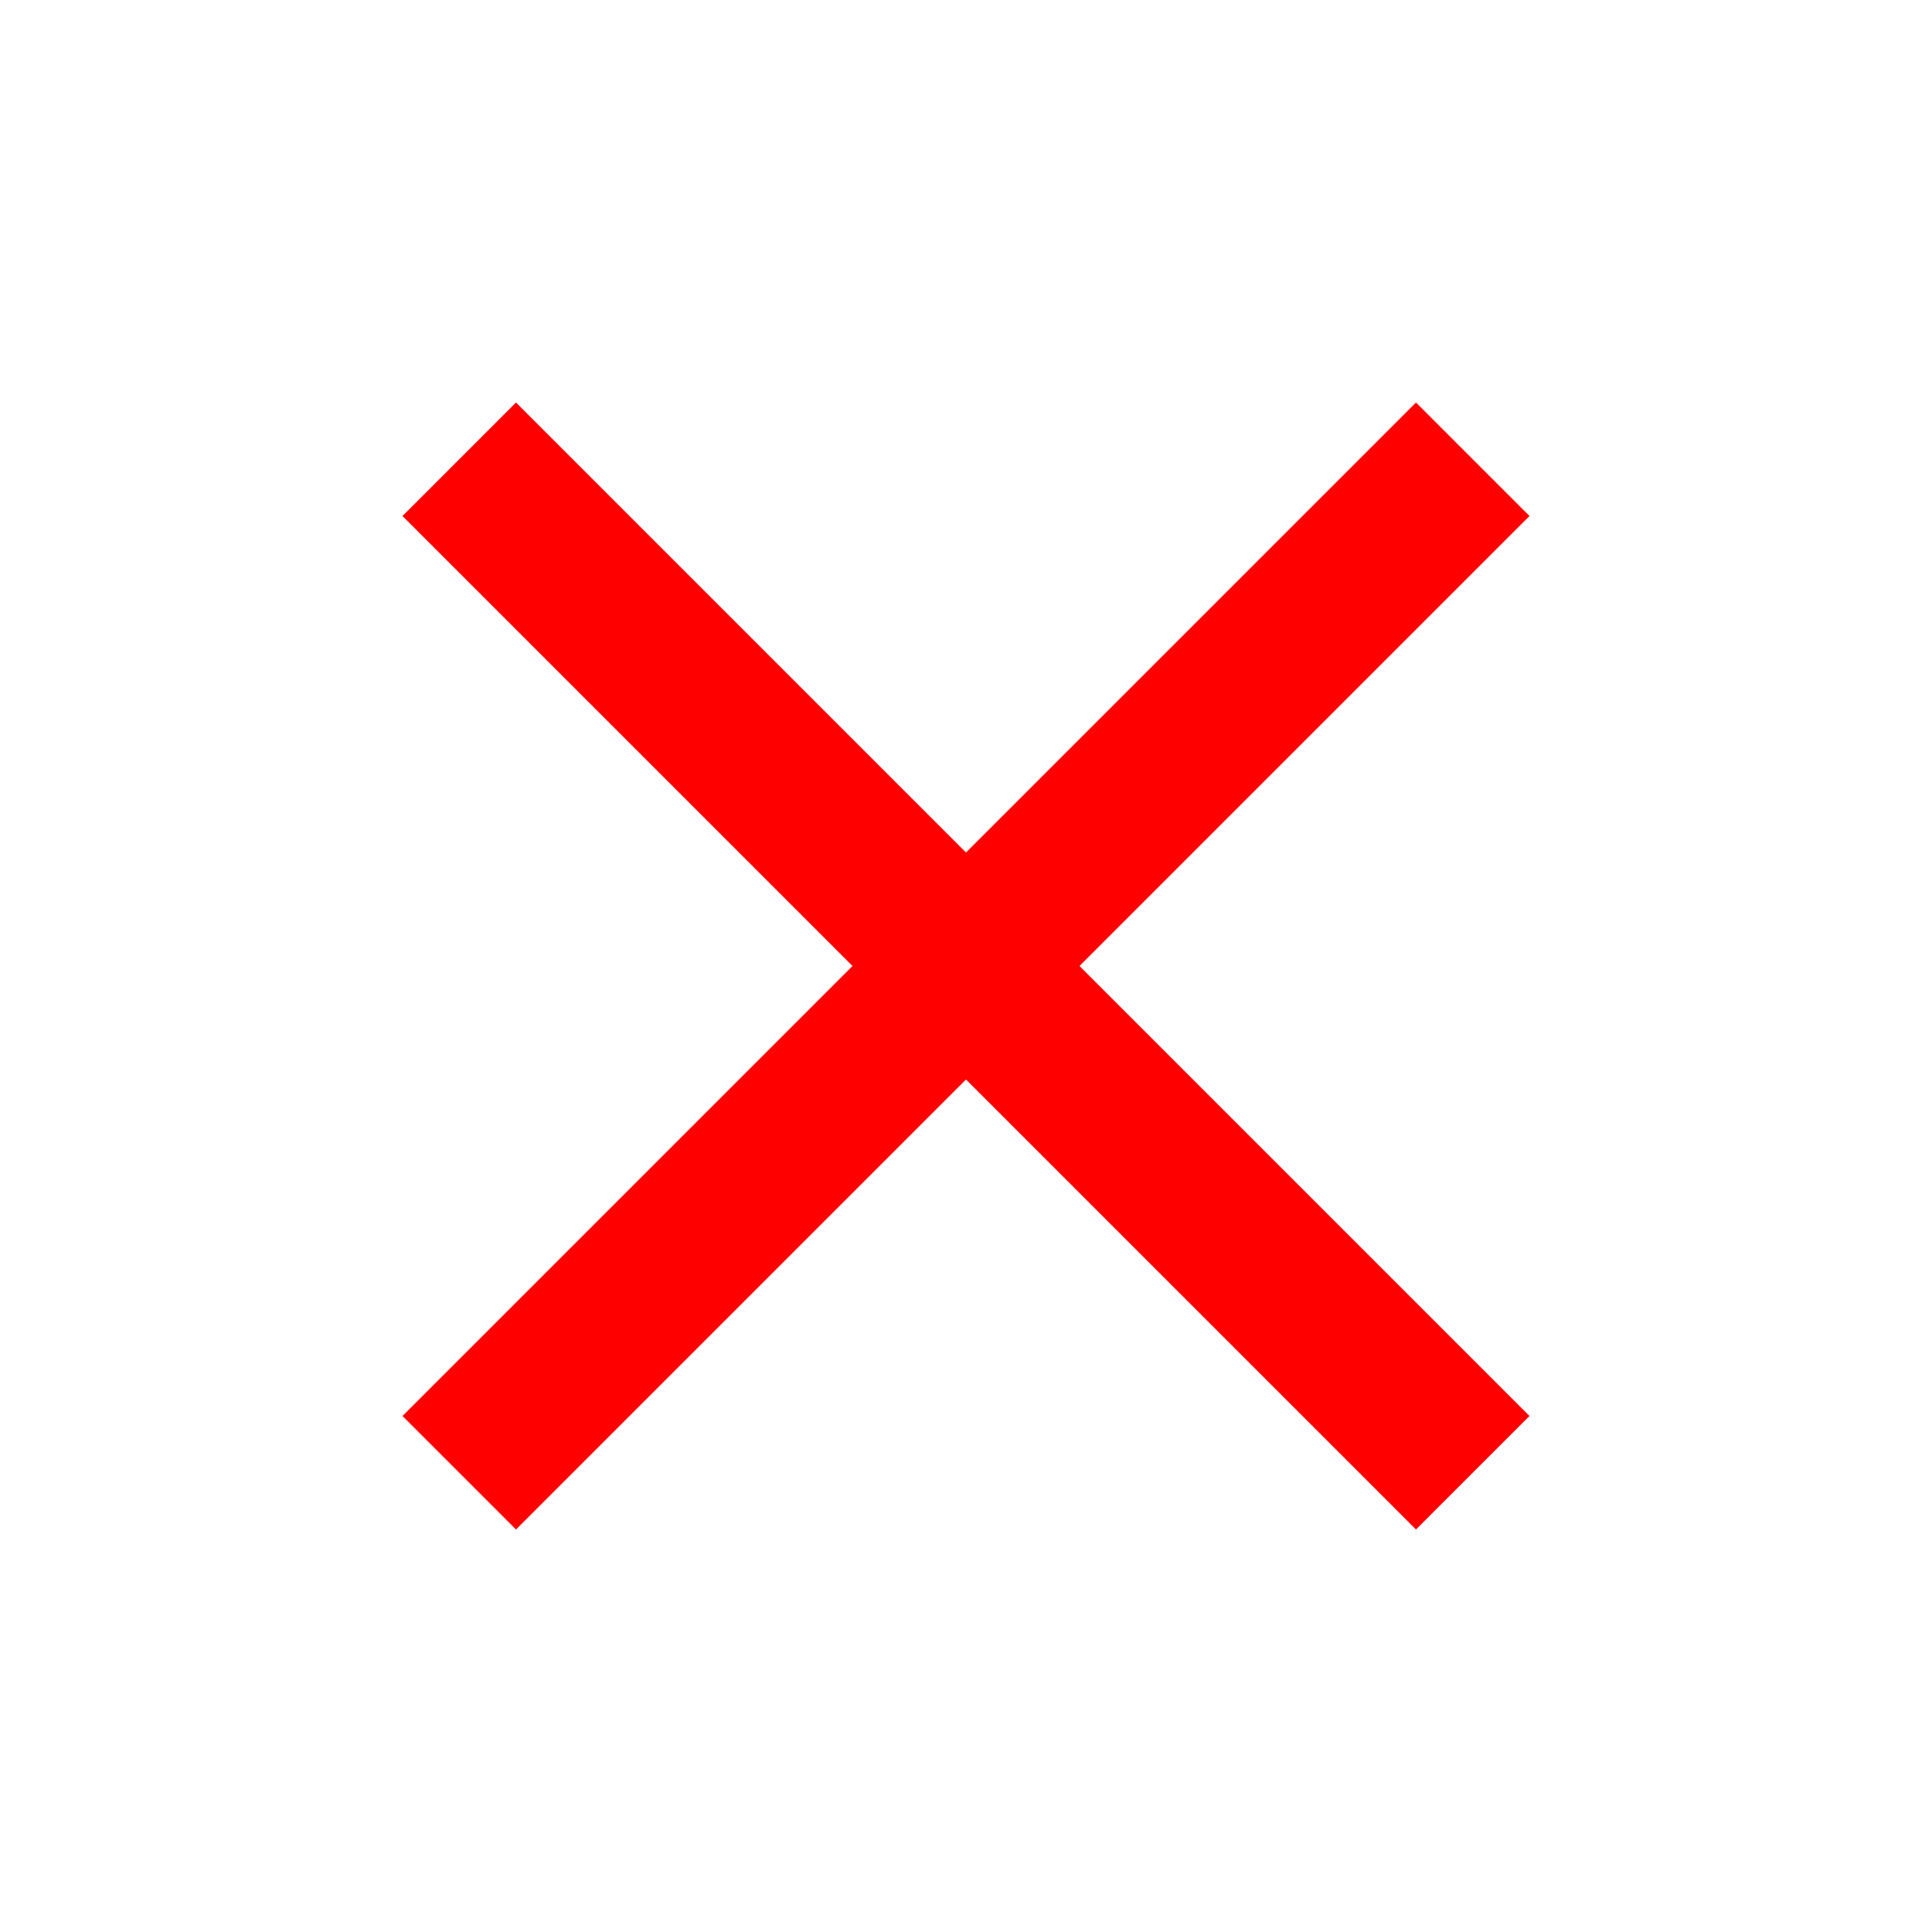
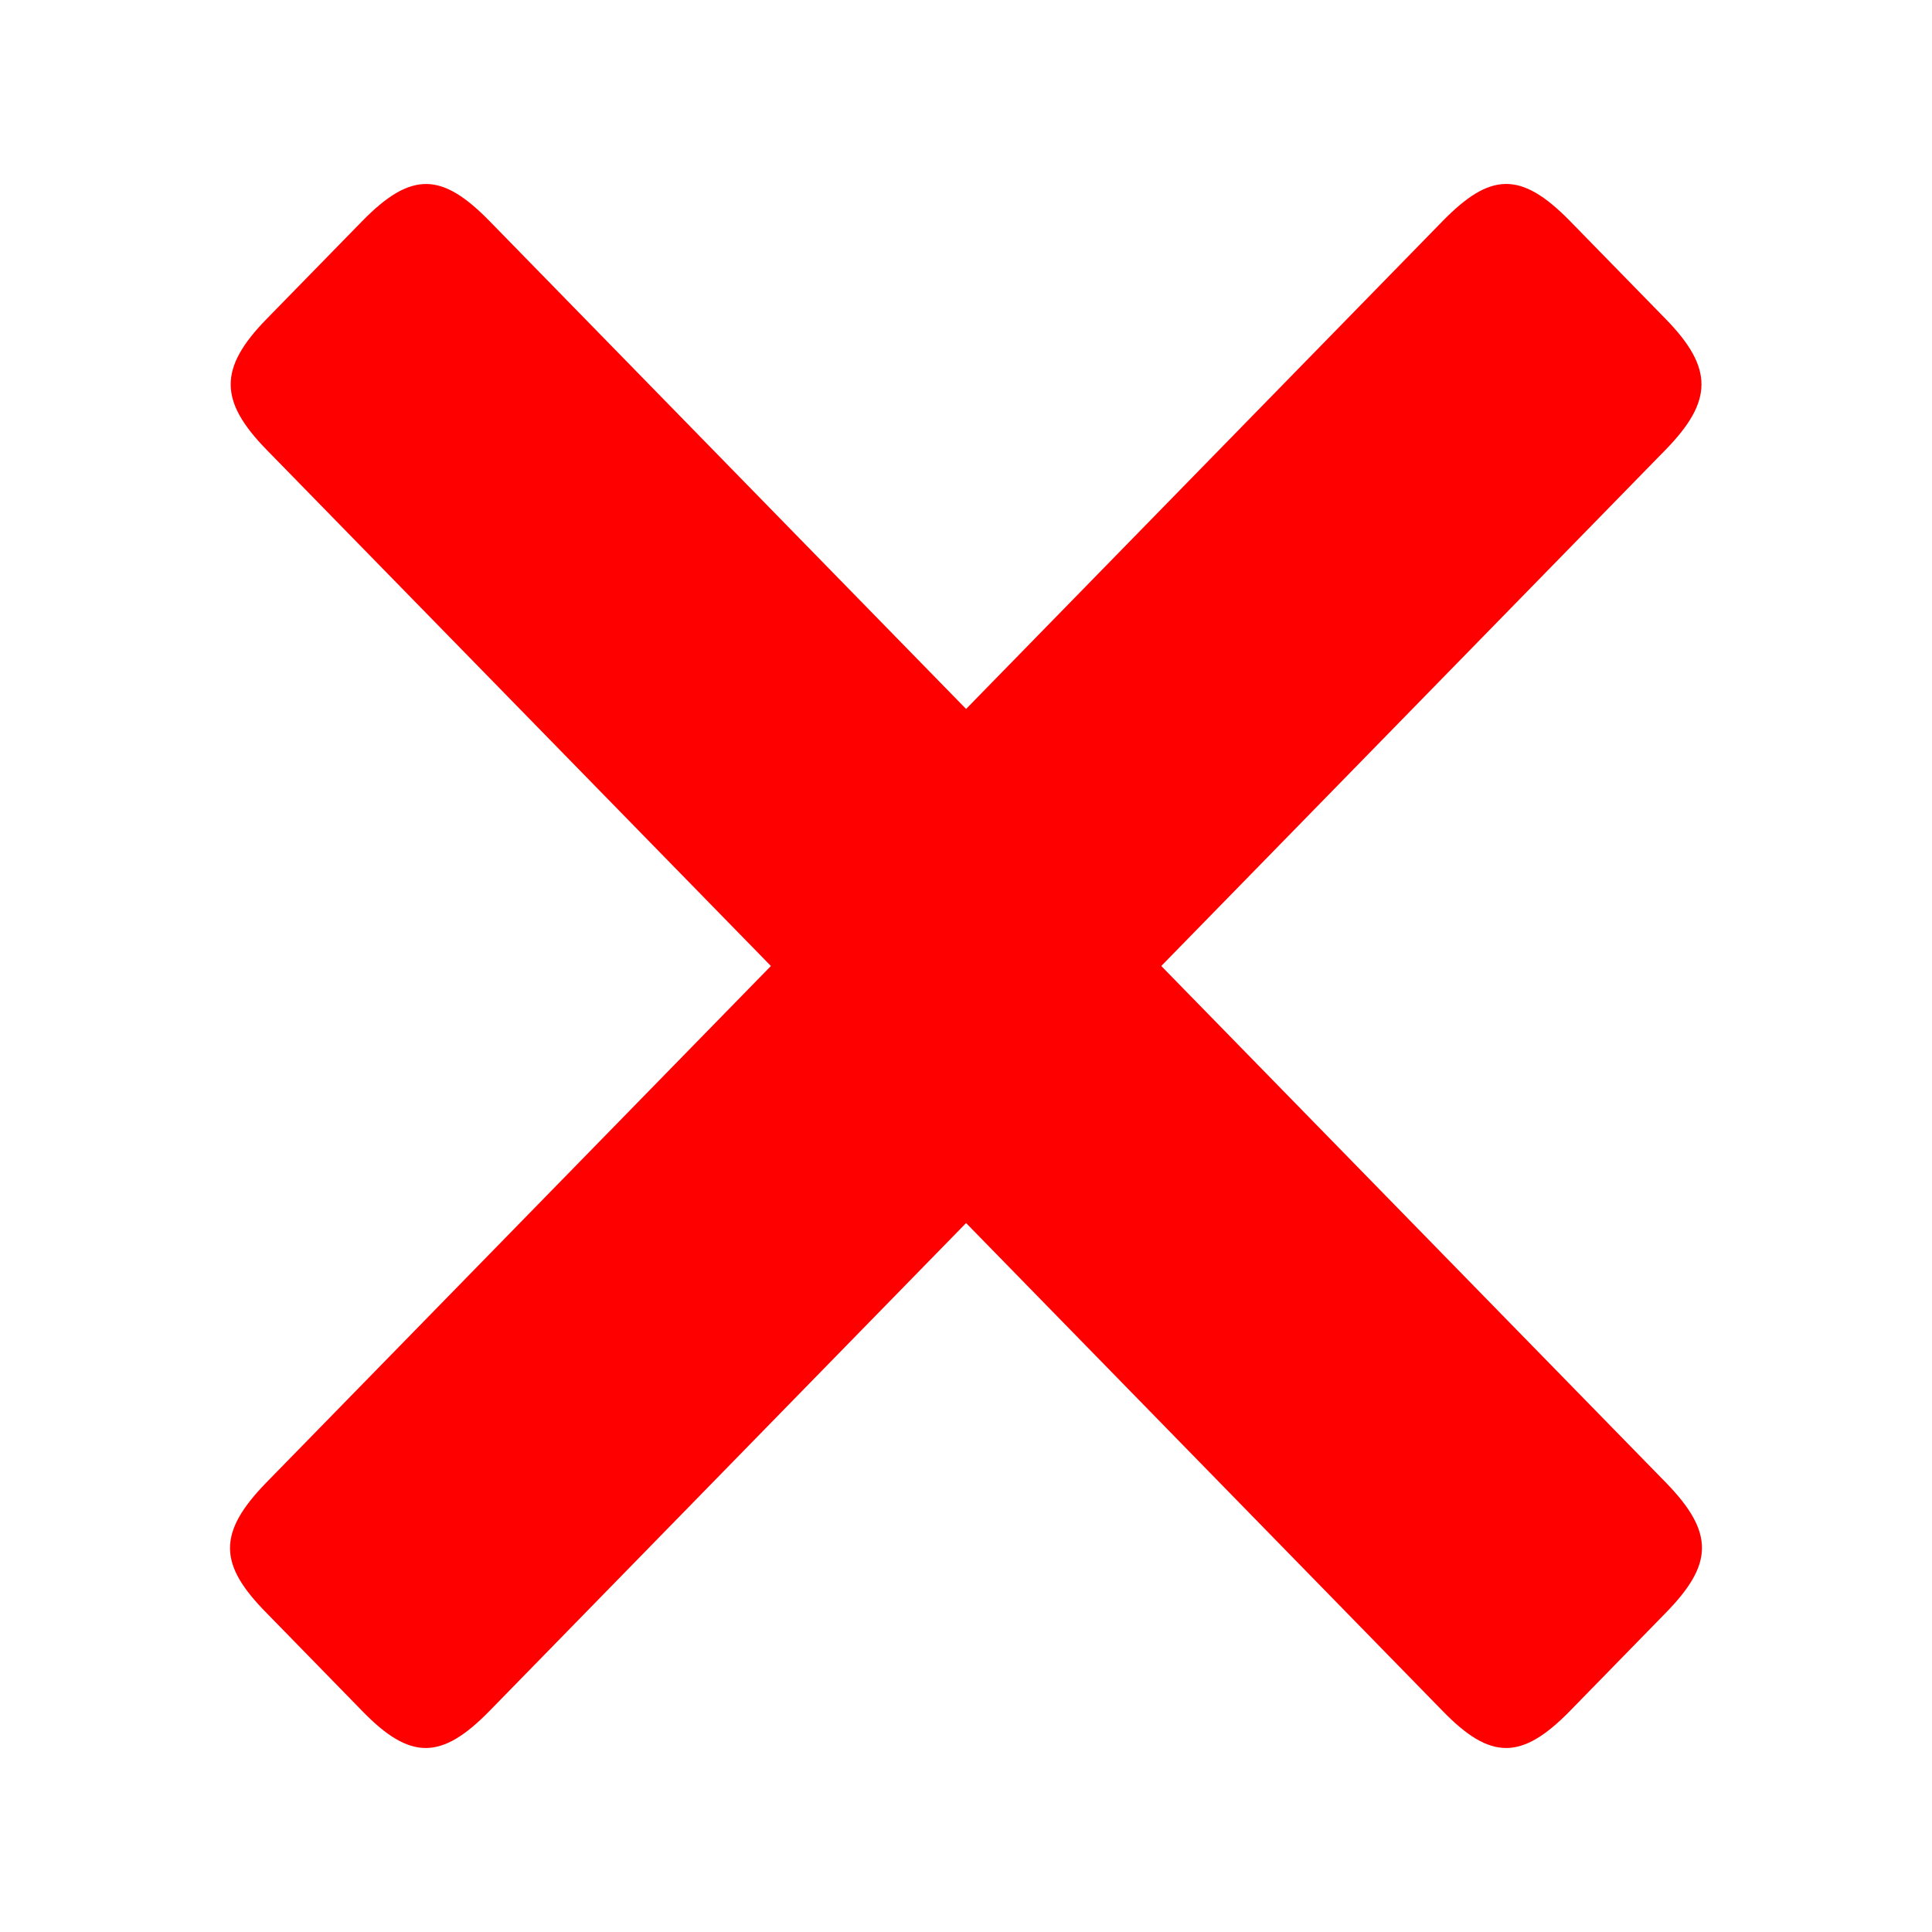
- <svg xmlns="http://www.w3.org/2000/svg" width="24" height="24" viewBox="0 0 24 24">
-   <path d="M19 6.41L17.59 5 12 10.59 6.41 5 5 6.41 10.59 12 5 17.59 6.41 19 12 13.41 17.59 19 19 17.59 13.41 12z" fill="red" />
+ <svg xmlns="http://www.w3.org/2000/svg" version="1.1" baseProfile="tiny" id="Layer_1" x="0px" y="0px" width="42px" height="42px" viewBox="0 0 42 42" xml:space="preserve">
+   <path fill-rule="evenodd" d="M21.002,26.588l10.357,10.604c1.039,1.072,1.715,1.083,2.773,0l2.078-2.128  c1.018-1.042,1.087-1.726,0-2.839L25.245,21L36.211,9.775c1.027-1.055,1.047-1.767,0-2.84l-2.078-2.127  c-1.078-1.104-1.744-1.053-2.773,0L21.002,15.412L10.645,4.809c-1.029-1.053-1.695-1.104-2.773,0L5.794,6.936  c-1.048,1.073-1.029,1.785,0,2.84L16.759,21L5.794,32.225c-1.087,1.113-1.029,1.797,0,2.839l2.077,2.128  c1.049,1.083,1.725,1.072,2.773,0L21.002,26.588z" fill="red" />
</svg>
